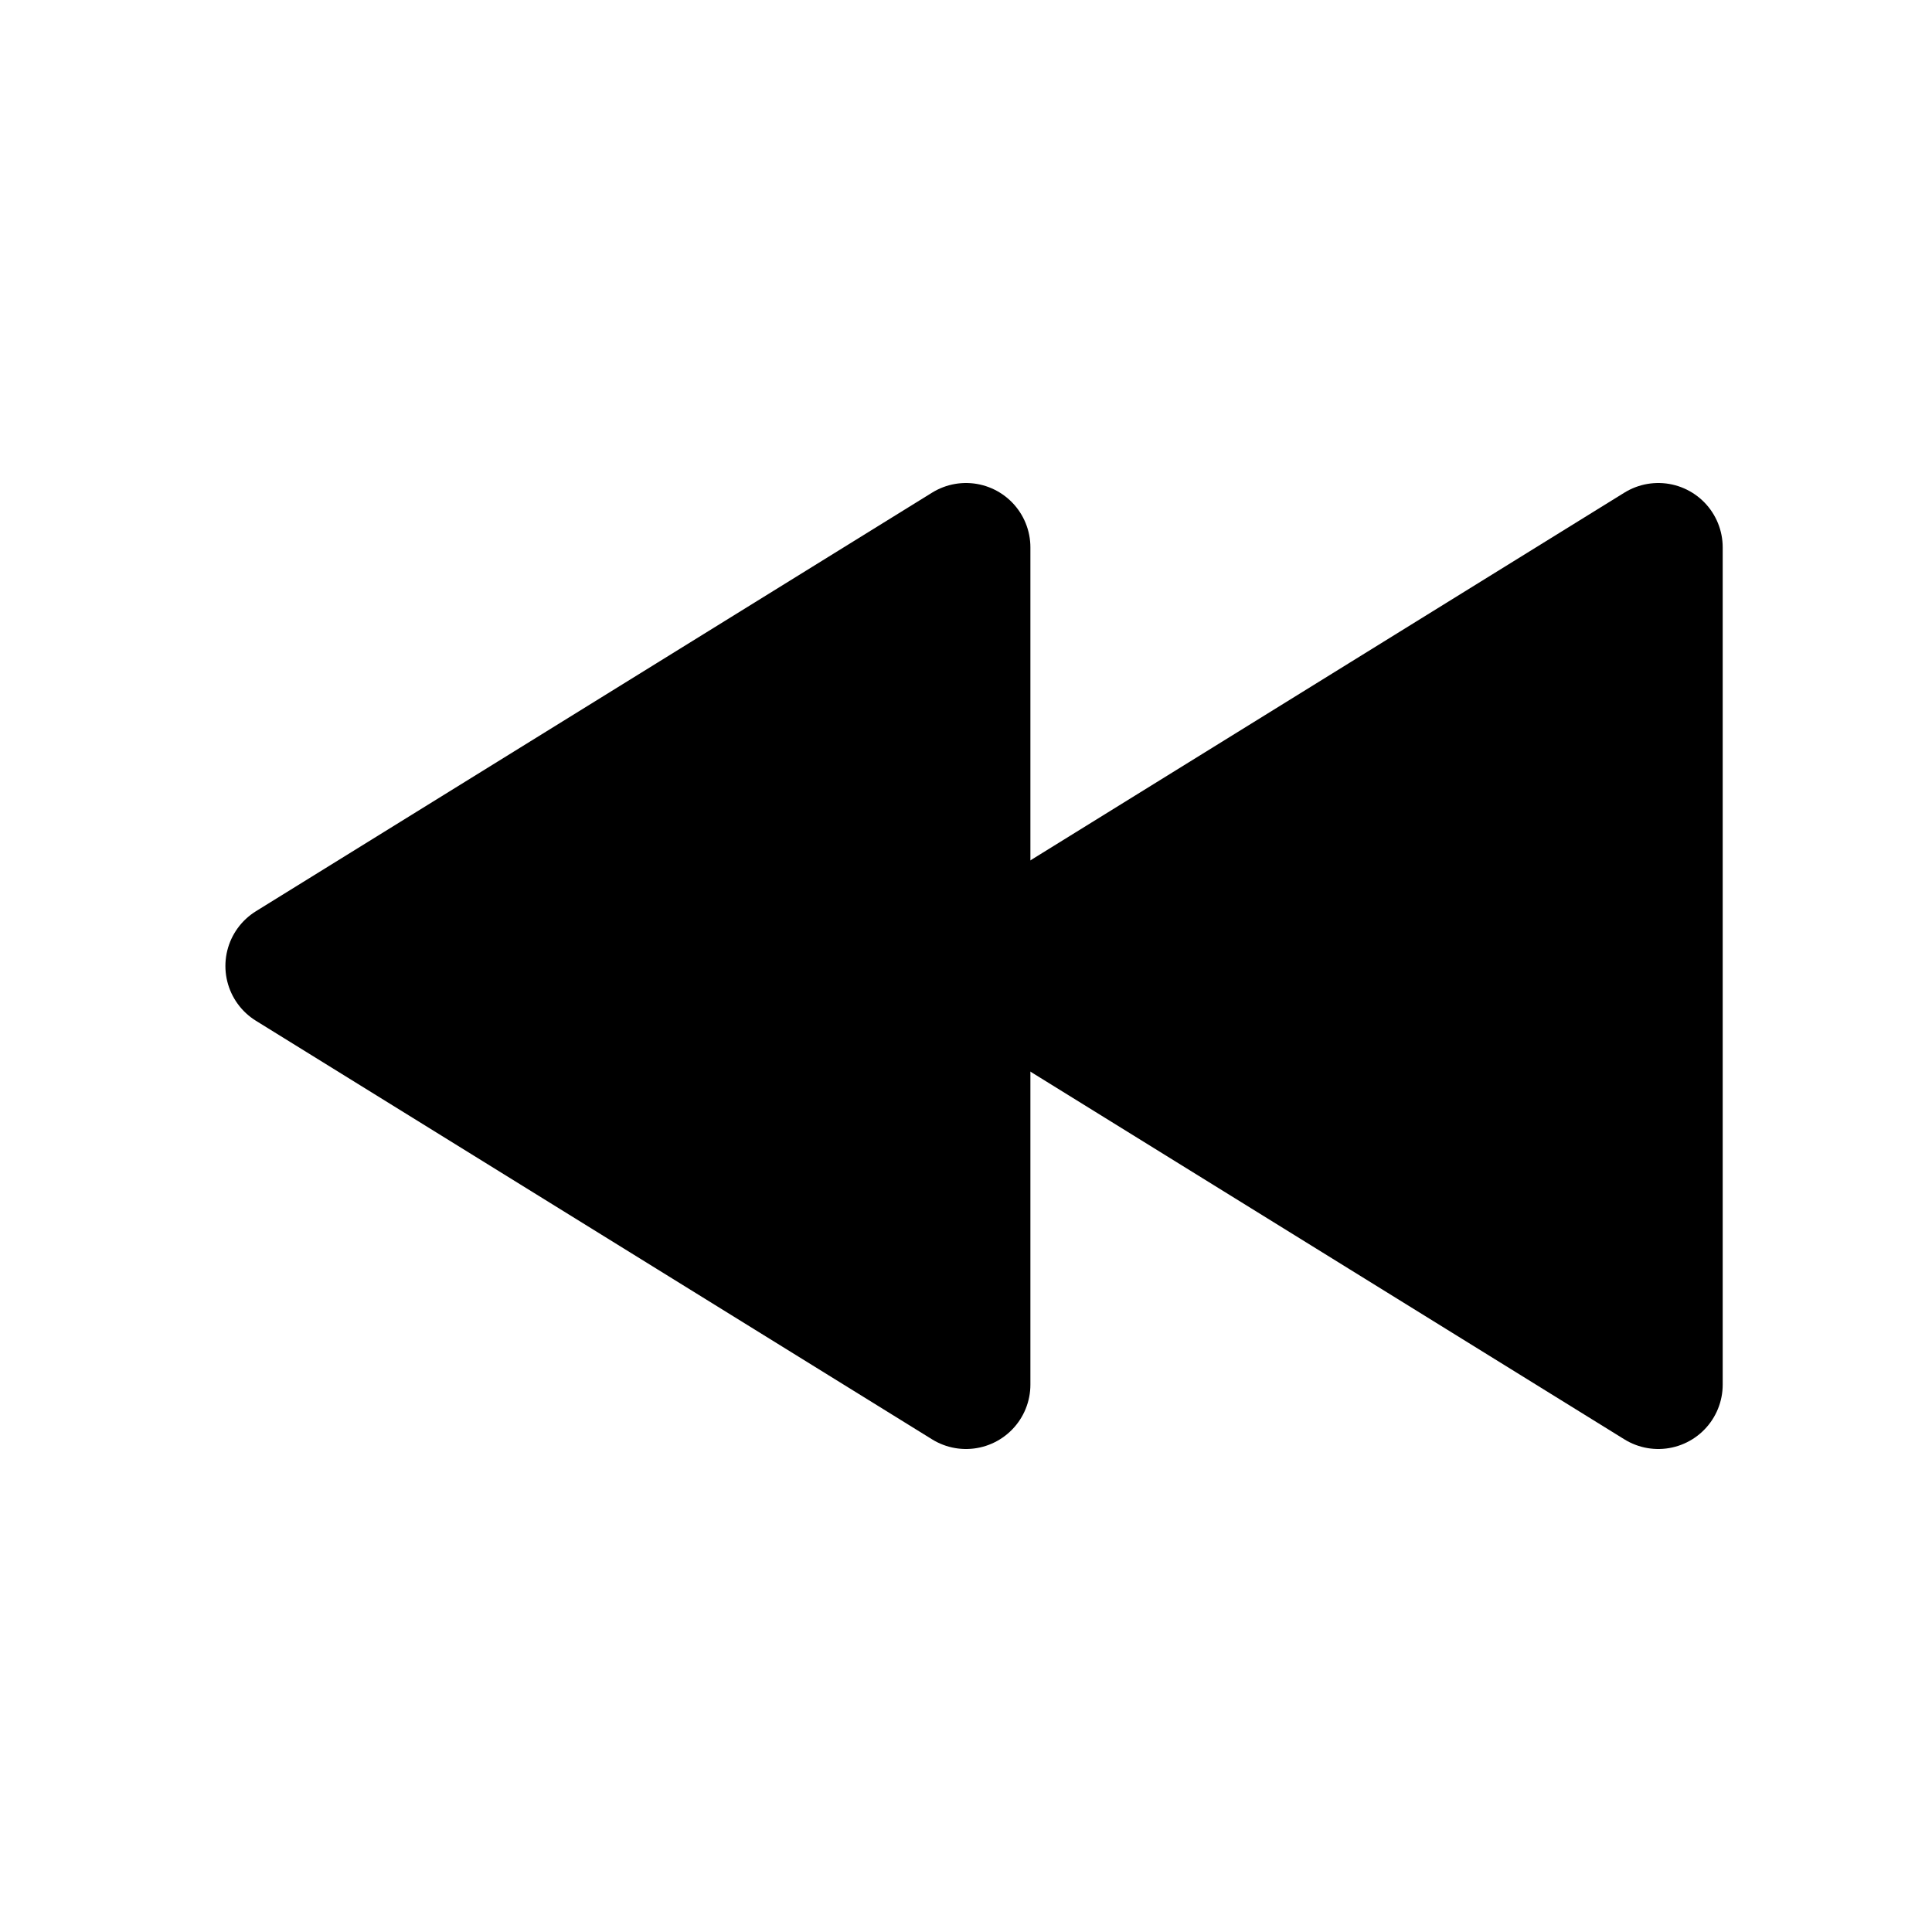
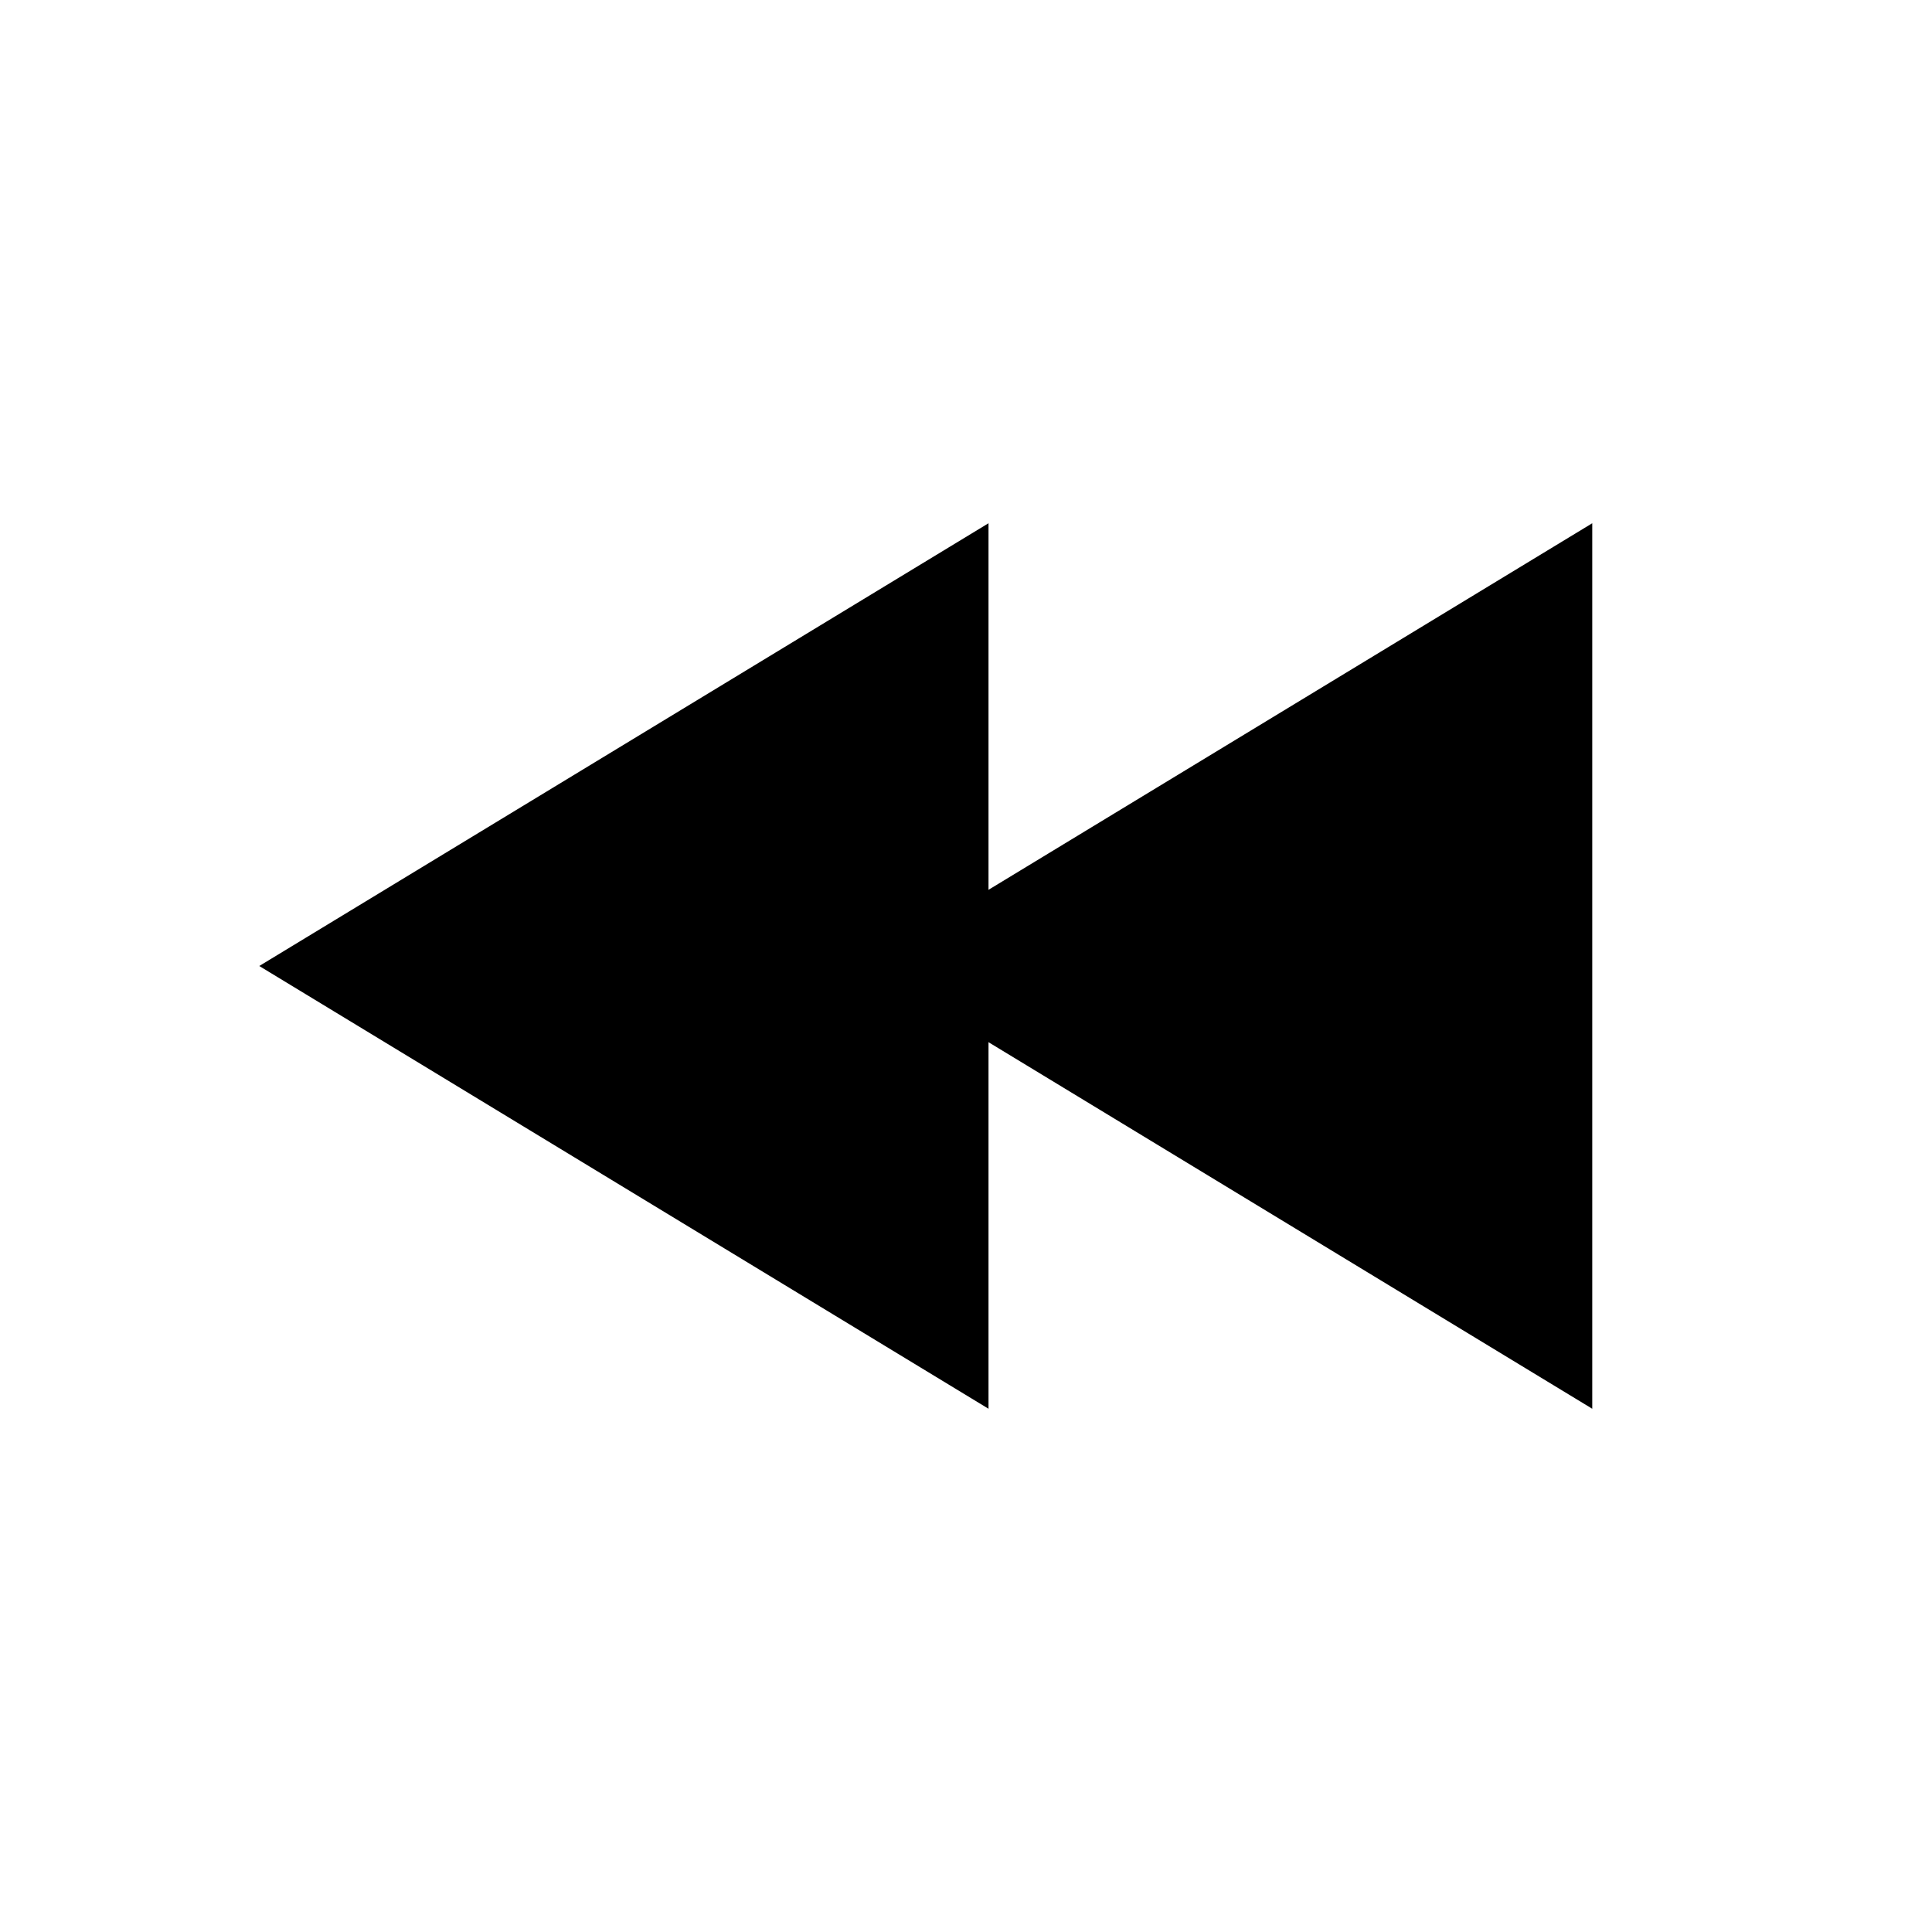
- <svg xmlns="http://www.w3.org/2000/svg" viewBox="0 0 24 24" fill="currentColor" stroke="currentColor" stroke-width="1.6" stroke-linejoin="round">
-   <path d="M12 6.8v10.4L3.6 12z" />
-   <path d="M20.6 6.8v10.4L12.2 12z" />
+ <svg xmlns="http://www.w3.org/2000/svg" height="24" viewBox="0 0 24 24" width="24">
+   <g fill-rule="evenodd" transform="matrix(-1 0 0 1 20.75 6.4706)">
+     <path d="m5.5 1 5.5 9.059h-11z" transform="matrix(0 1 -1 0 11.0294 .0294)" />
+     <path d="m13 1 5.5 9.059h-11z" transform="matrix(0 1 -1 0 18.5294 -7.4706)" />
+   </g>
</svg>
